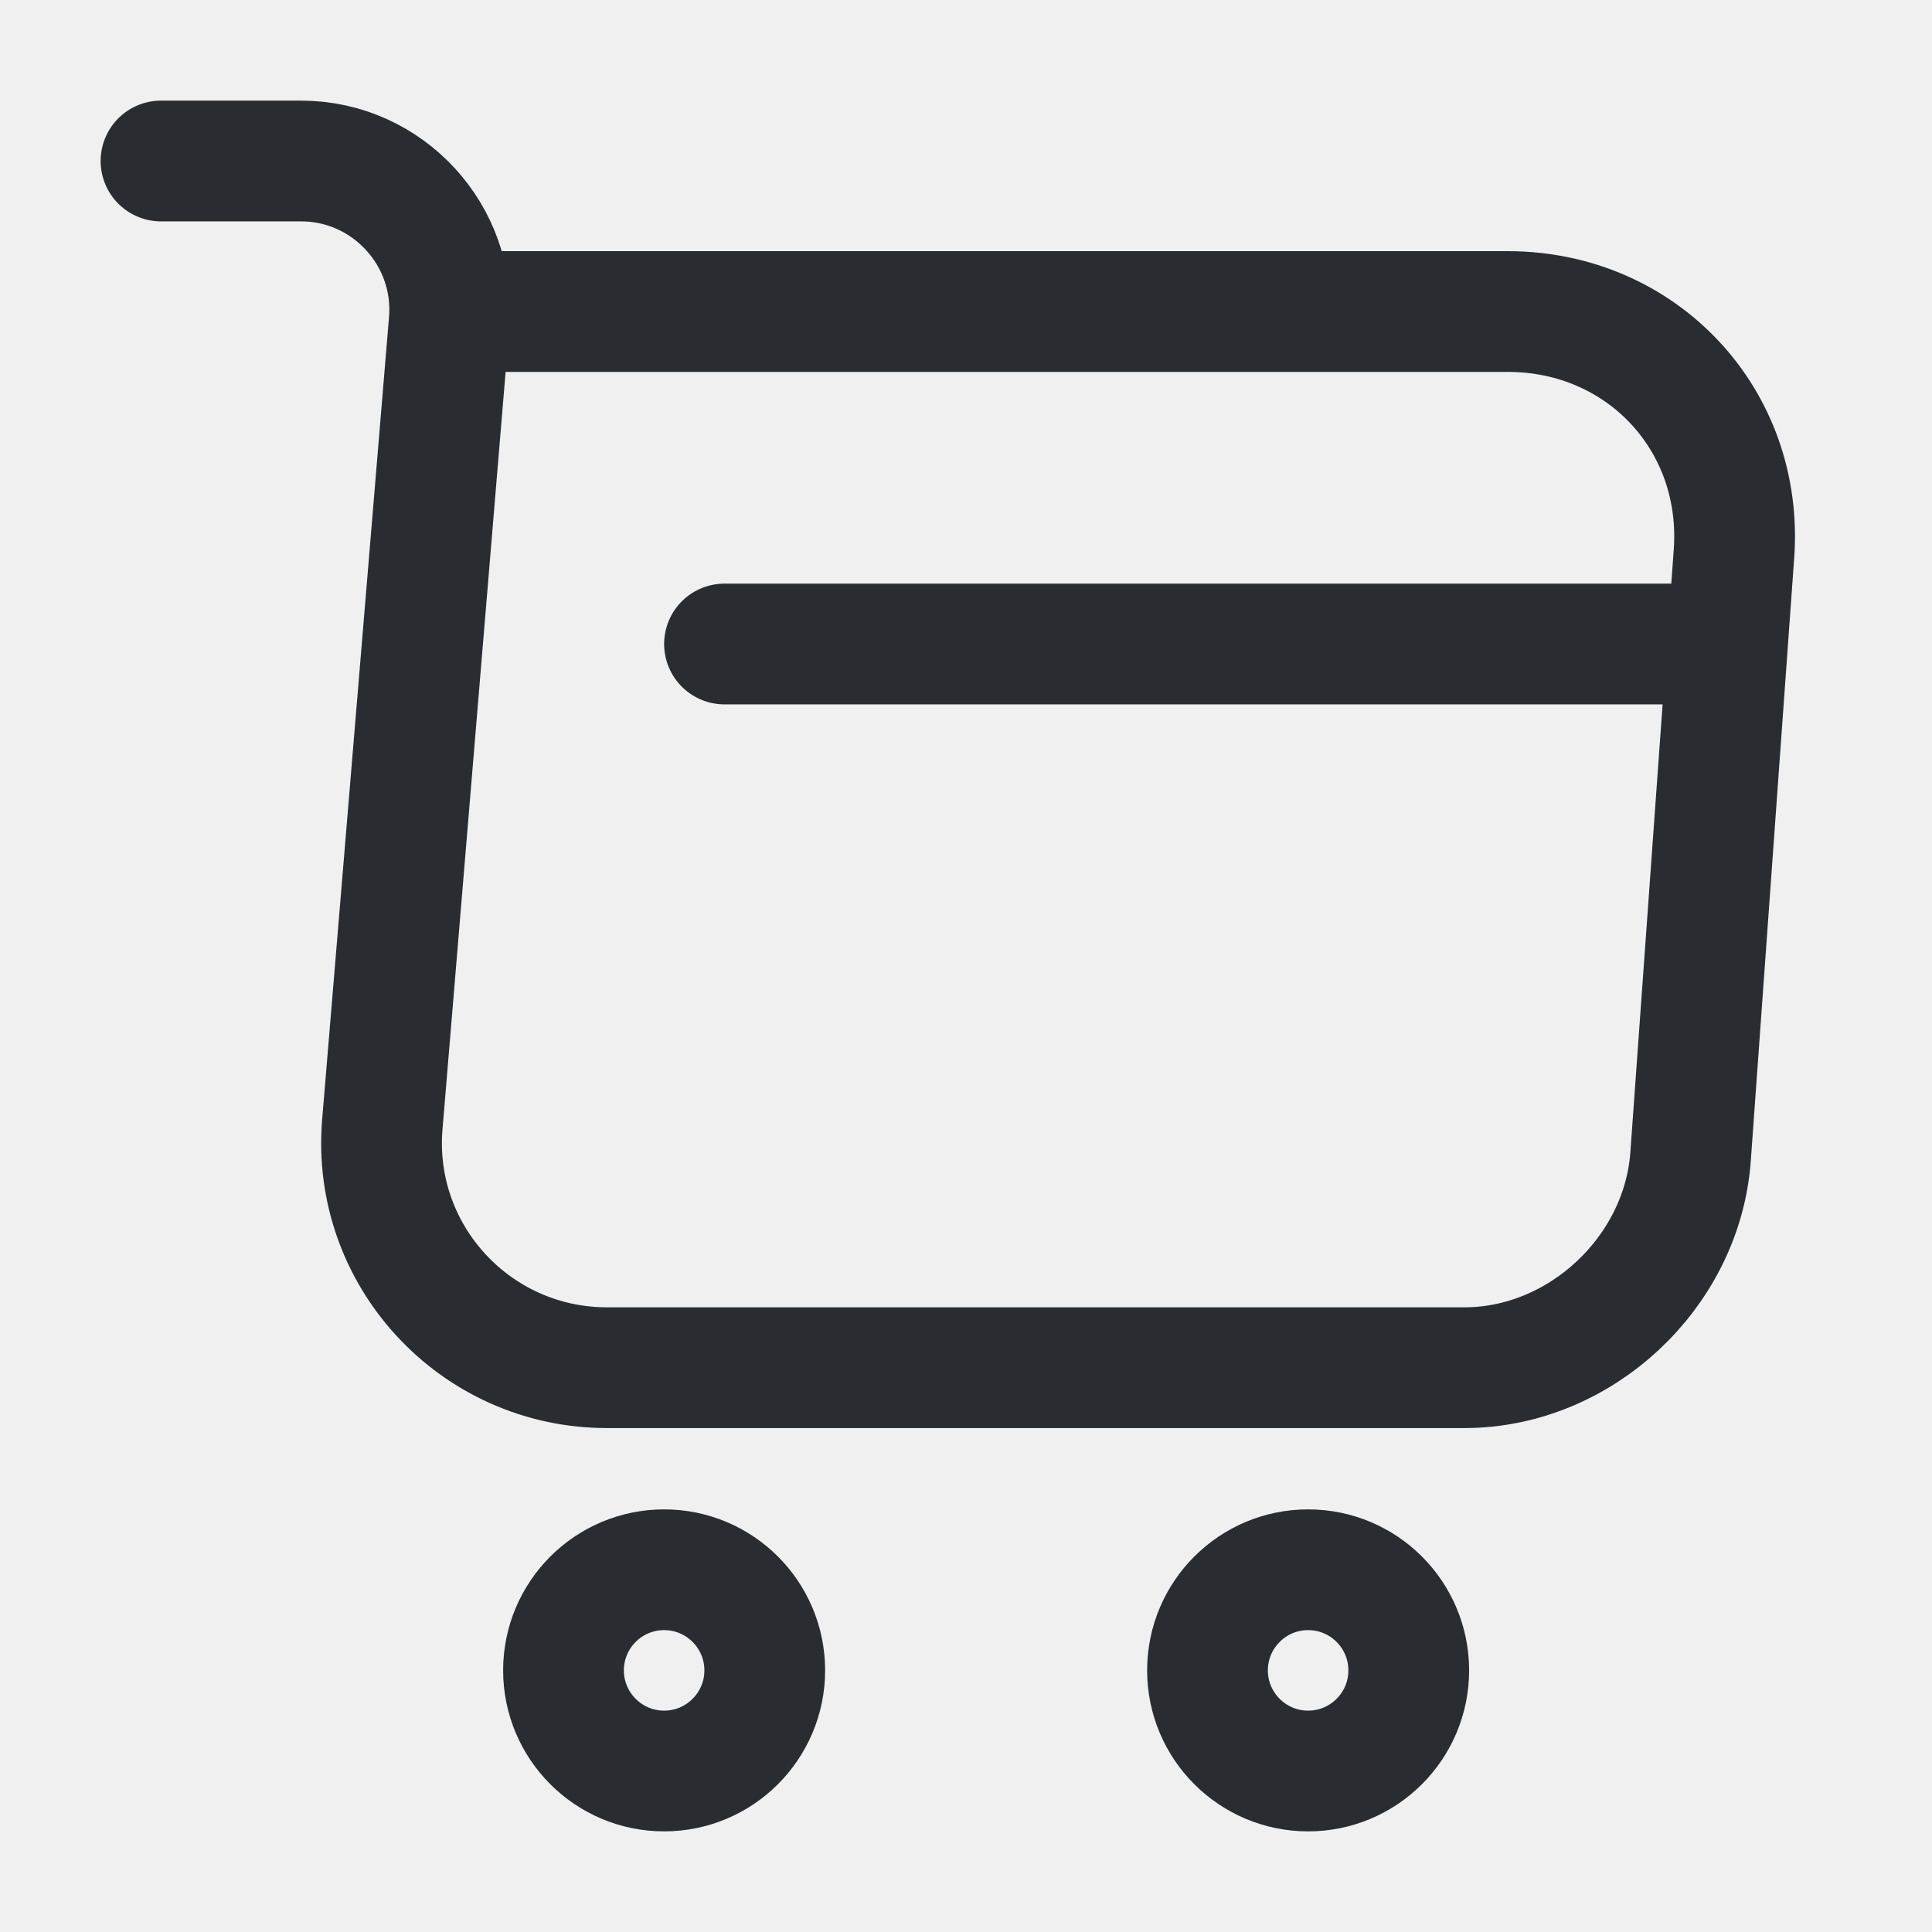
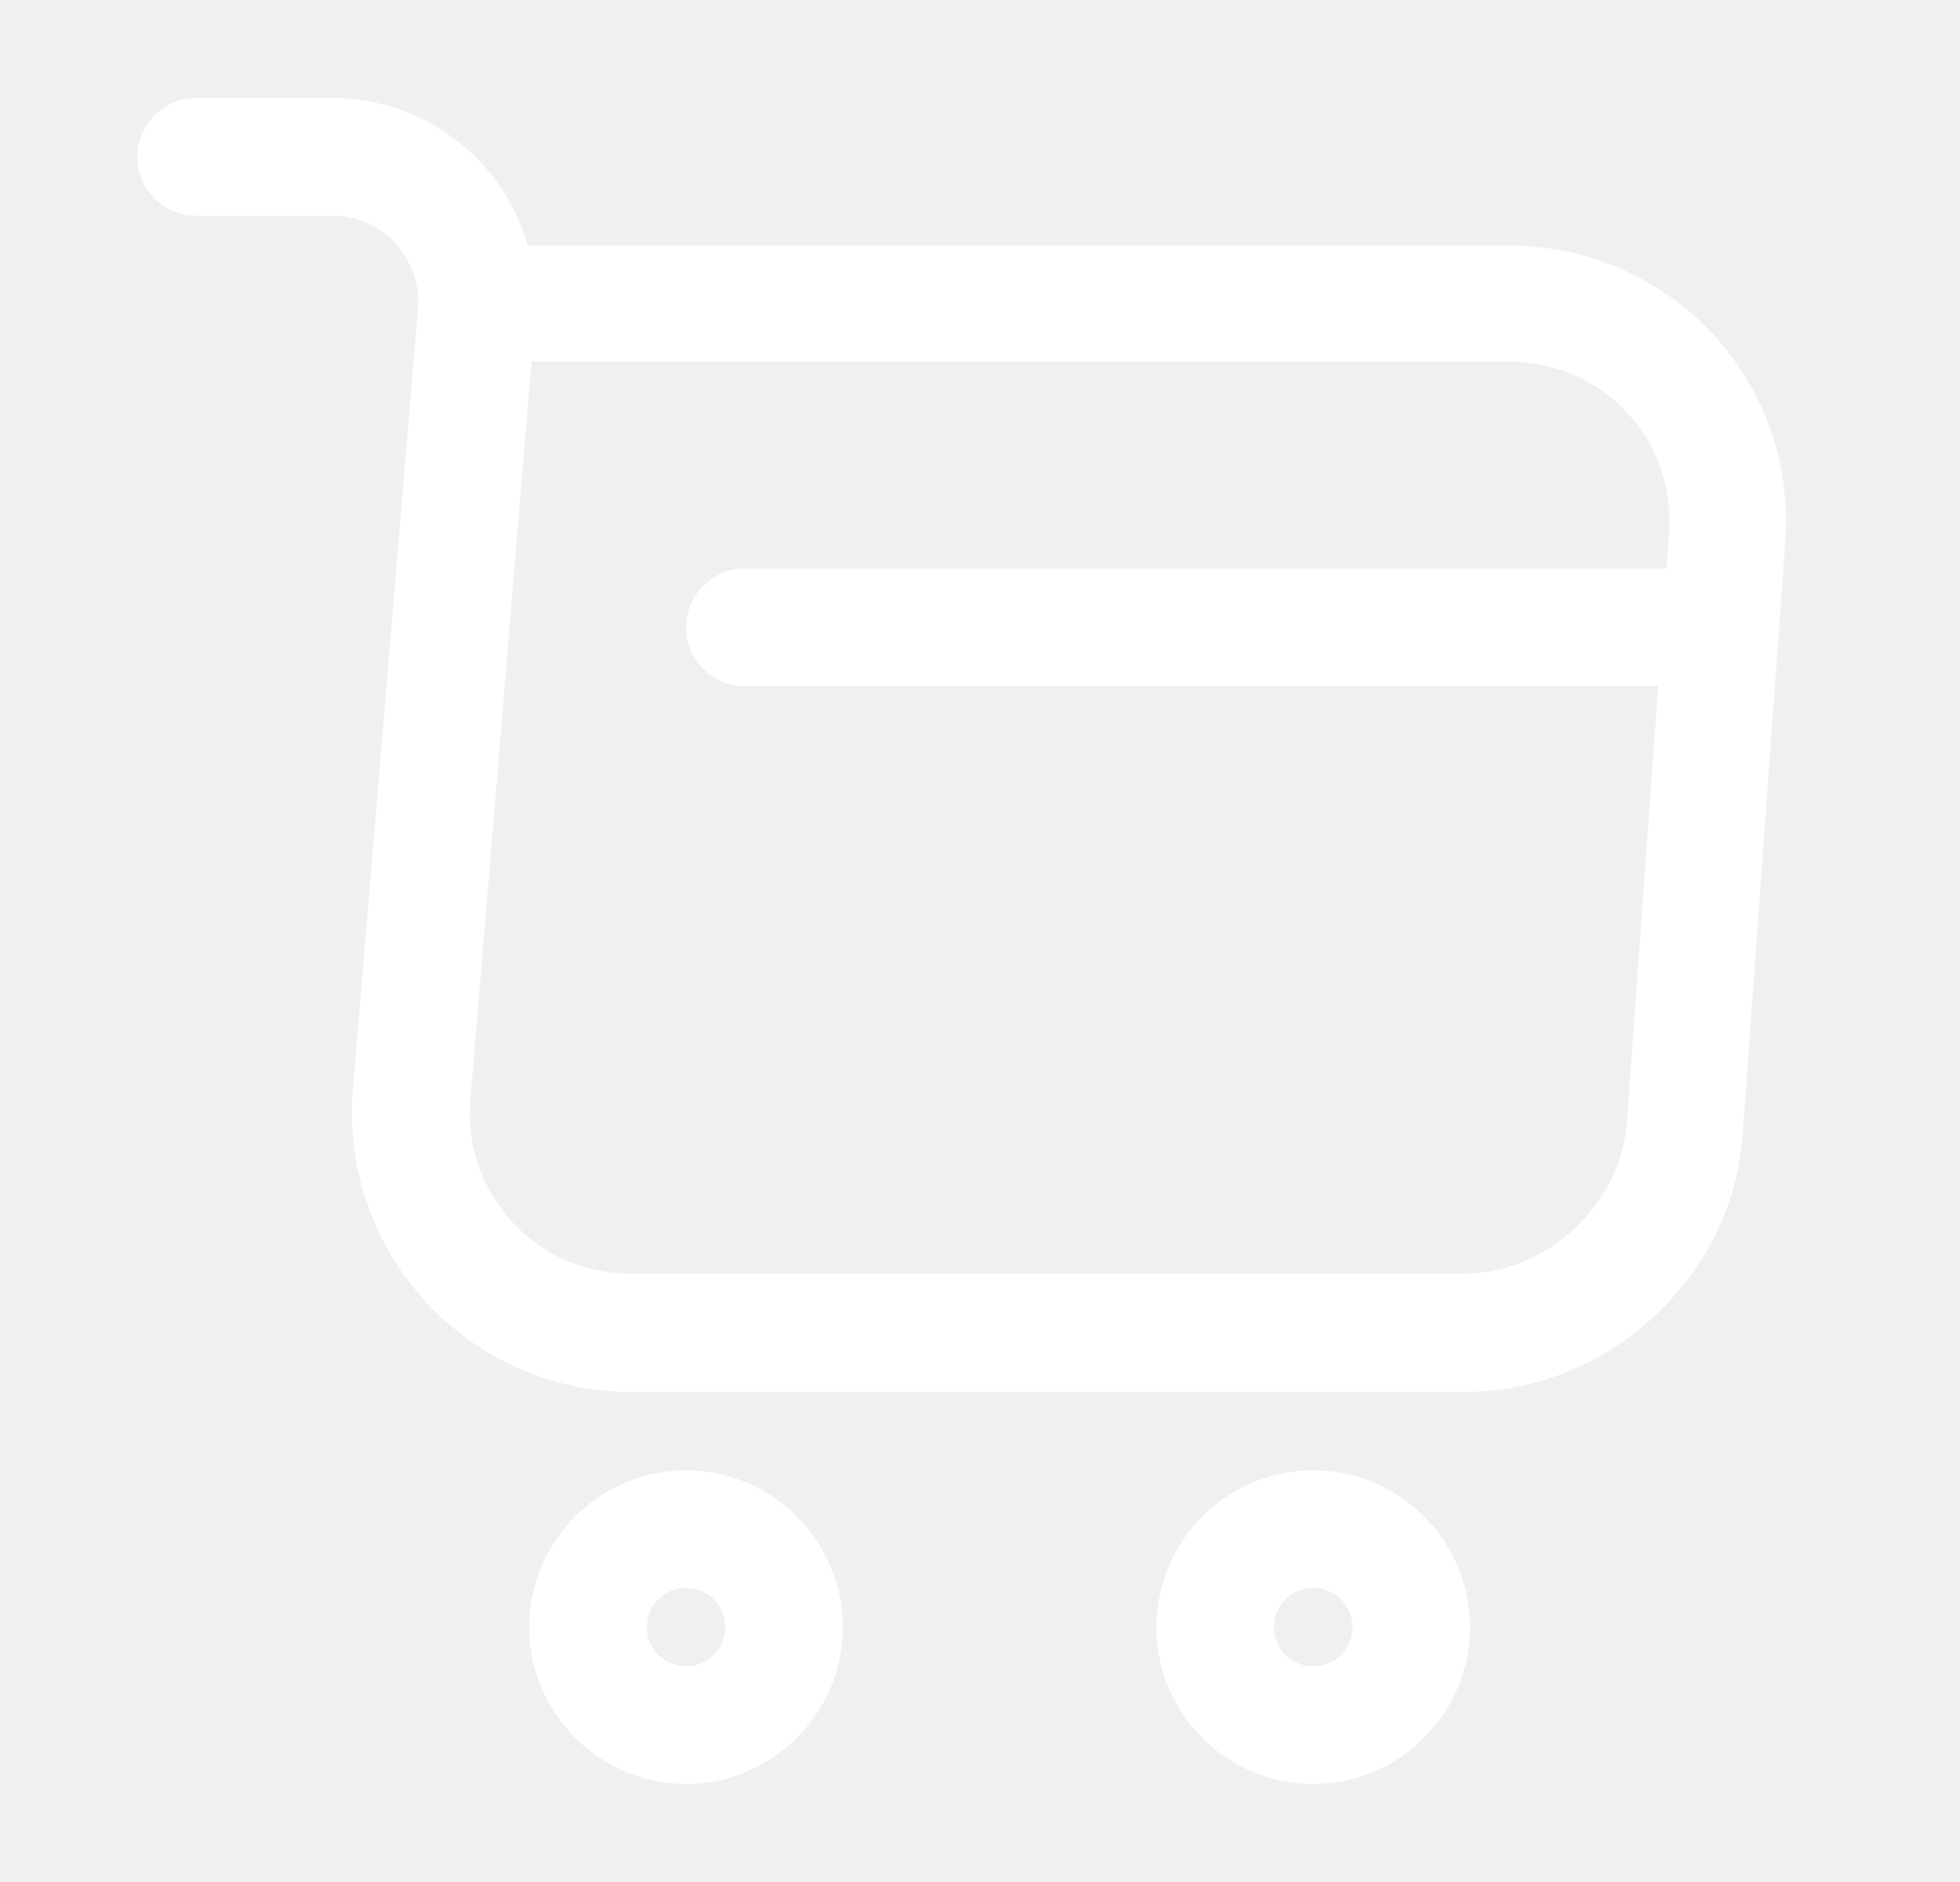
- <svg xmlns="http://www.w3.org/2000/svg" width="24" height="24" viewBox="0 0 24 24" fill="none">
-   <path d="M2 2H3.74C4.82 2 5.67 2.93 5.58 4L4.75 13.96C4.61 15.59 5.9 16.99 7.54 16.99H18.19C19.63 16.99 20.89 15.81 21 14.38L21.54 6.88C21.66 5.22 20.4 3.87 18.73 3.87H5.82" stroke="#292D32" stroke-width="1.5" stroke-miterlimit="10" stroke-linecap="round" stroke-linejoin="round" />
-   <path d="M16.25 22C16.94 22 17.5 21.44 17.5 20.75C17.5 20.06 16.94 19.5 16.25 19.5C15.56 19.5 15 20.06 15 20.75C15 21.44 15.56 22 16.25 22Z" stroke="#292D32" stroke-width="1.5" stroke-miterlimit="10" stroke-linecap="round" stroke-linejoin="round" />
-   <path d="M8.25 22C8.94 22 9.5 21.44 9.5 20.75C9.5 20.06 8.94 19.5 8.25 19.5C7.56 19.5 7 20.06 7 20.75C7 21.44 7.56 22 8.25 22Z" stroke="#292D32" stroke-width="1.5" stroke-miterlimit="10" stroke-linecap="round" stroke-linejoin="round" />
-   <path d="M9 8H21" stroke="#292D32" stroke-width="1.5" stroke-miterlimit="10" stroke-linecap="round" stroke-linejoin="round" />
+ <svg xmlns="http://www.w3.org/2000/svg" width="25" height="24" viewBox="0 0 25 24" fill="none">
+   <path d="M18.69 17.75H8.04C7.05 17.75 6.1 17.33 5.43 16.6C4.76 15.87 4.42 14.89 4.5 13.9L5.33 3.94C5.36 3.63 5.25 3.33 5.04 3.1C4.83 2.87 4.54 2.75 4.23 2.75H2.5C2.09 2.75 1.75 2.41 1.75 2C1.75 1.59 2.09 1.25 2.5 1.25H4.24C4.97 1.25 5.66 1.56 6.15 2.09C6.42 2.39 6.62 2.74 6.73 3.13H19.22C20.23 3.13 21.16 3.53 21.84 4.25C22.51 4.98 22.85 5.93 22.77 6.94L22.23 14.44C22.12 16.27 20.52 17.75 18.69 17.75ZM6.78 4.62L6 14.02C5.95 14.6 6.14 15.15 6.53 15.58C6.92 16.01 7.46 16.24 8.04 16.24H18.69C19.73 16.24 20.67 15.36 20.75 14.32L21.29 6.82C21.33 6.23 21.14 5.67 20.75 5.26C20.36 4.84 19.82 4.61 19.23 4.61H6.78V4.62Z" fill="white" />
+   <path d="M16.75 22.75C15.65 22.75 14.75 21.85 14.75 20.75C14.75 19.65 15.65 18.75 16.75 18.75C17.85 18.75 18.75 19.65 18.75 20.75C18.75 21.85 17.85 22.75 16.75 22.75ZM16.75 20.25C16.47 20.25 16.25 20.47 16.25 20.75C16.25 21.03 16.47 21.25 16.75 21.25C17.03 21.25 17.25 21.03 17.25 20.75C17.25 20.47 17.03 20.25 16.75 20.25Z" fill="white" />
+   <path d="M8.75 22.75C7.65 22.75 6.75 21.85 6.75 20.75C6.75 19.65 7.65 18.75 8.75 18.75C9.85 18.75 10.75 19.65 10.75 20.75C10.75 21.85 9.85 22.75 8.75 22.75ZM8.75 20.25C8.47 20.25 8.25 20.47 8.25 20.75C8.25 21.03 8.47 21.25 8.75 21.25C9.03 21.25 9.25 21.03 9.25 20.75C9.25 20.47 9.03 20.25 8.75 20.25Z" fill="white" />
+   <path d="M21.5 8.75H9.5C9.09 8.75 8.75 8.41 8.75 8C8.75 7.59 9.09 7.25 9.5 7.25H21.5C21.91 7.25 22.25 7.59 22.25 8C22.25 8.41 21.91 8.75 21.5 8.75Z" fill="white" />
</svg>
